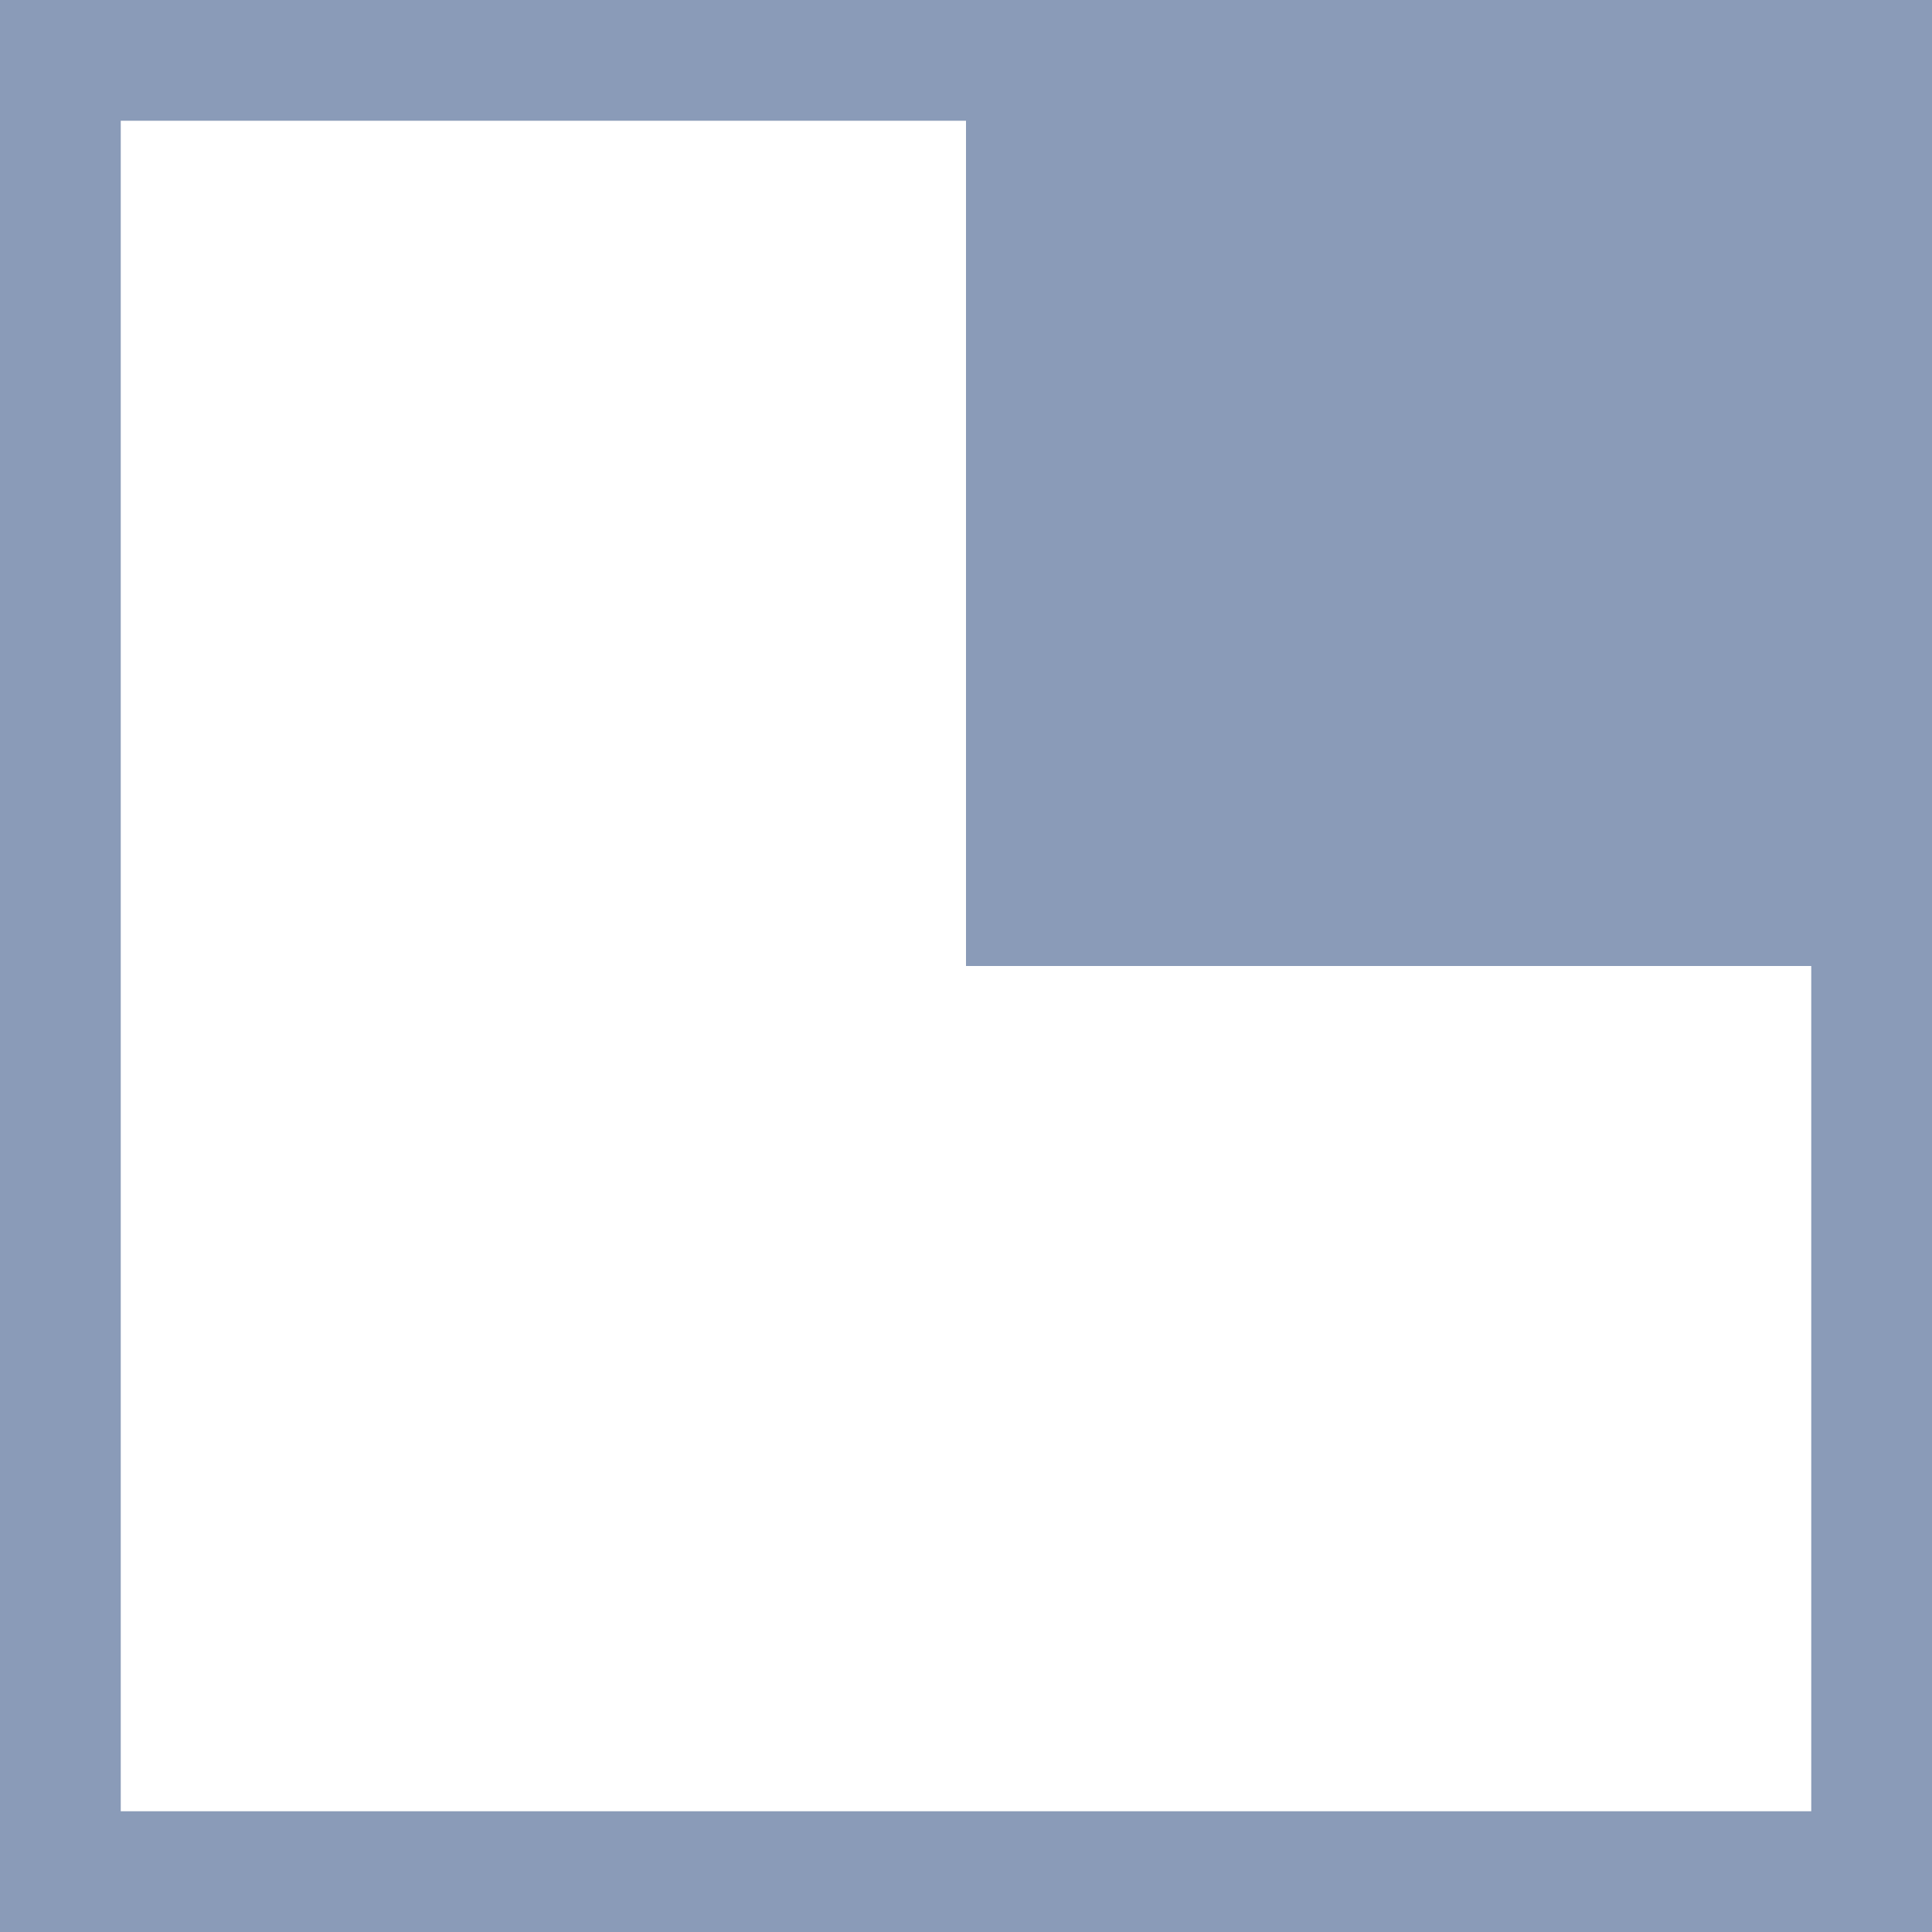
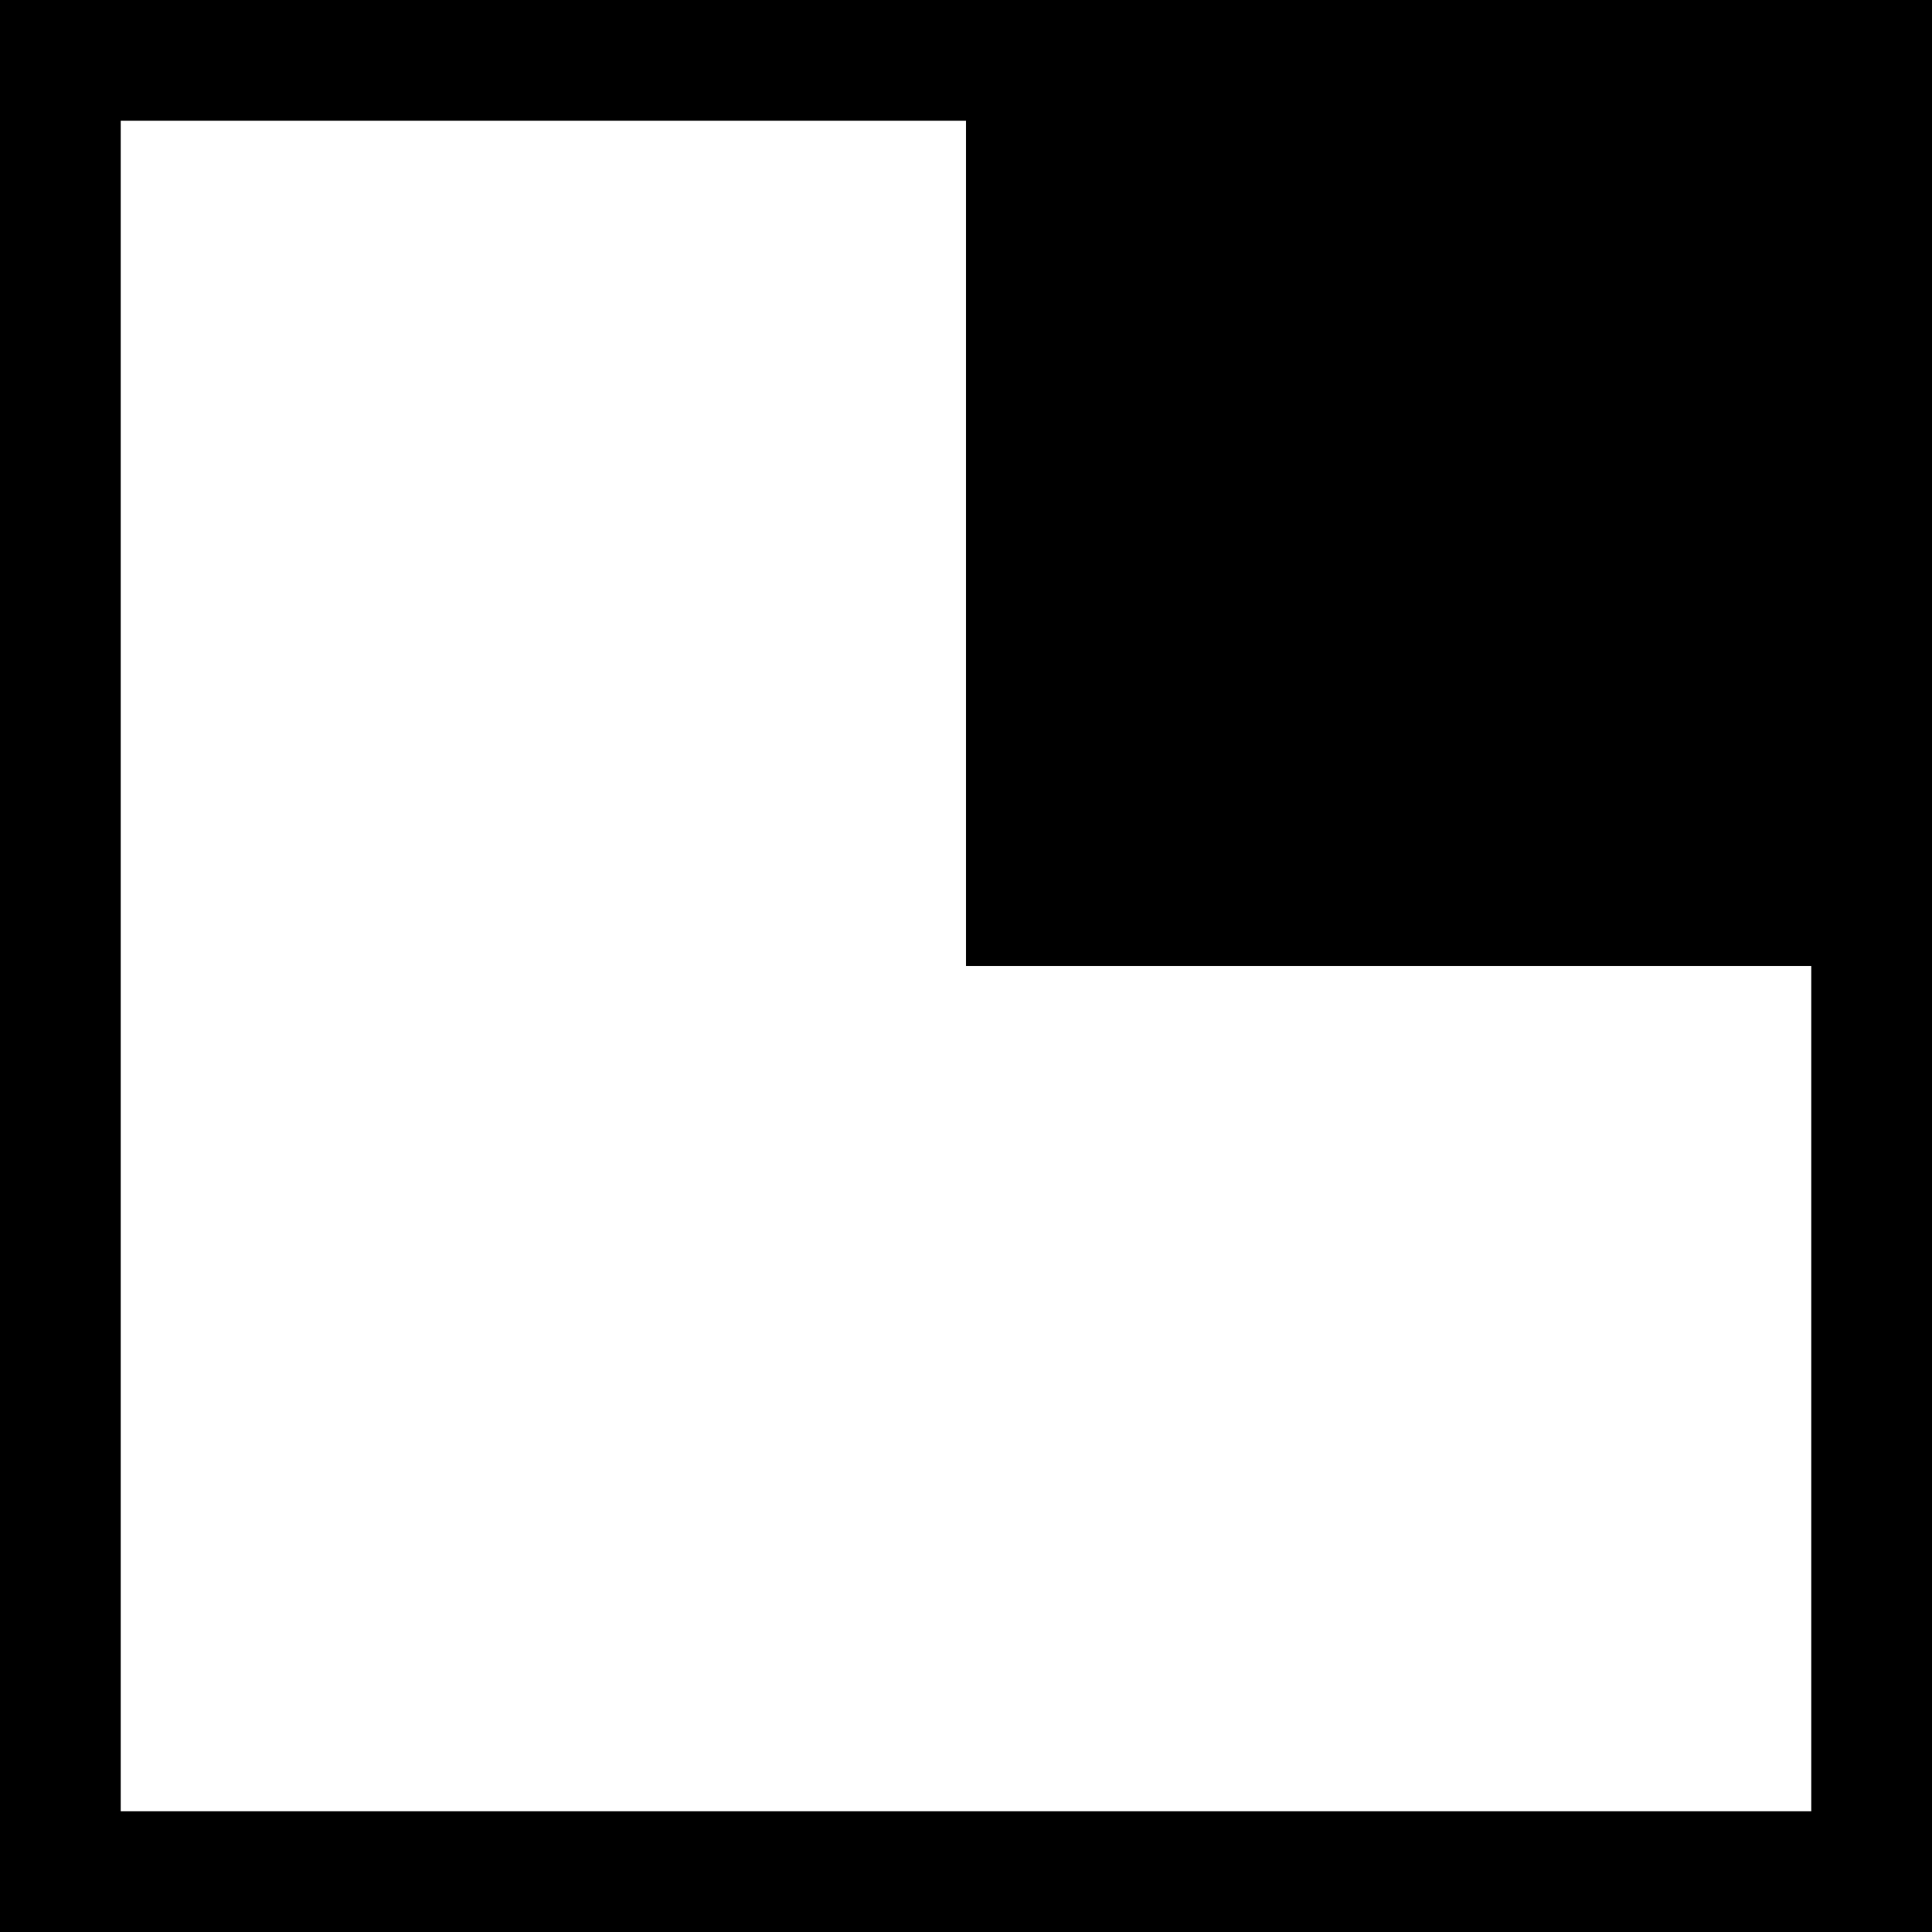
<svg xmlns="http://www.w3.org/2000/svg" viewBox="0 0 24 24">
-   <polygon points="12,0 24,0 24,12 12,12" fill="#8a9bb8" />
-   <rect x="0.75" y="0.75" width="22.5" height="22.5" fill="none" stroke="#8a9bb8" stroke-width="1.5" />
+   <polygon points="12,0 24,0 24,12 12,12" fill="#000000" />
+   <rect x="0.75" y="0.75" width="22.5" height="22.5" fill="none" stroke="#000000" stroke-width="1.5" />
</svg>
